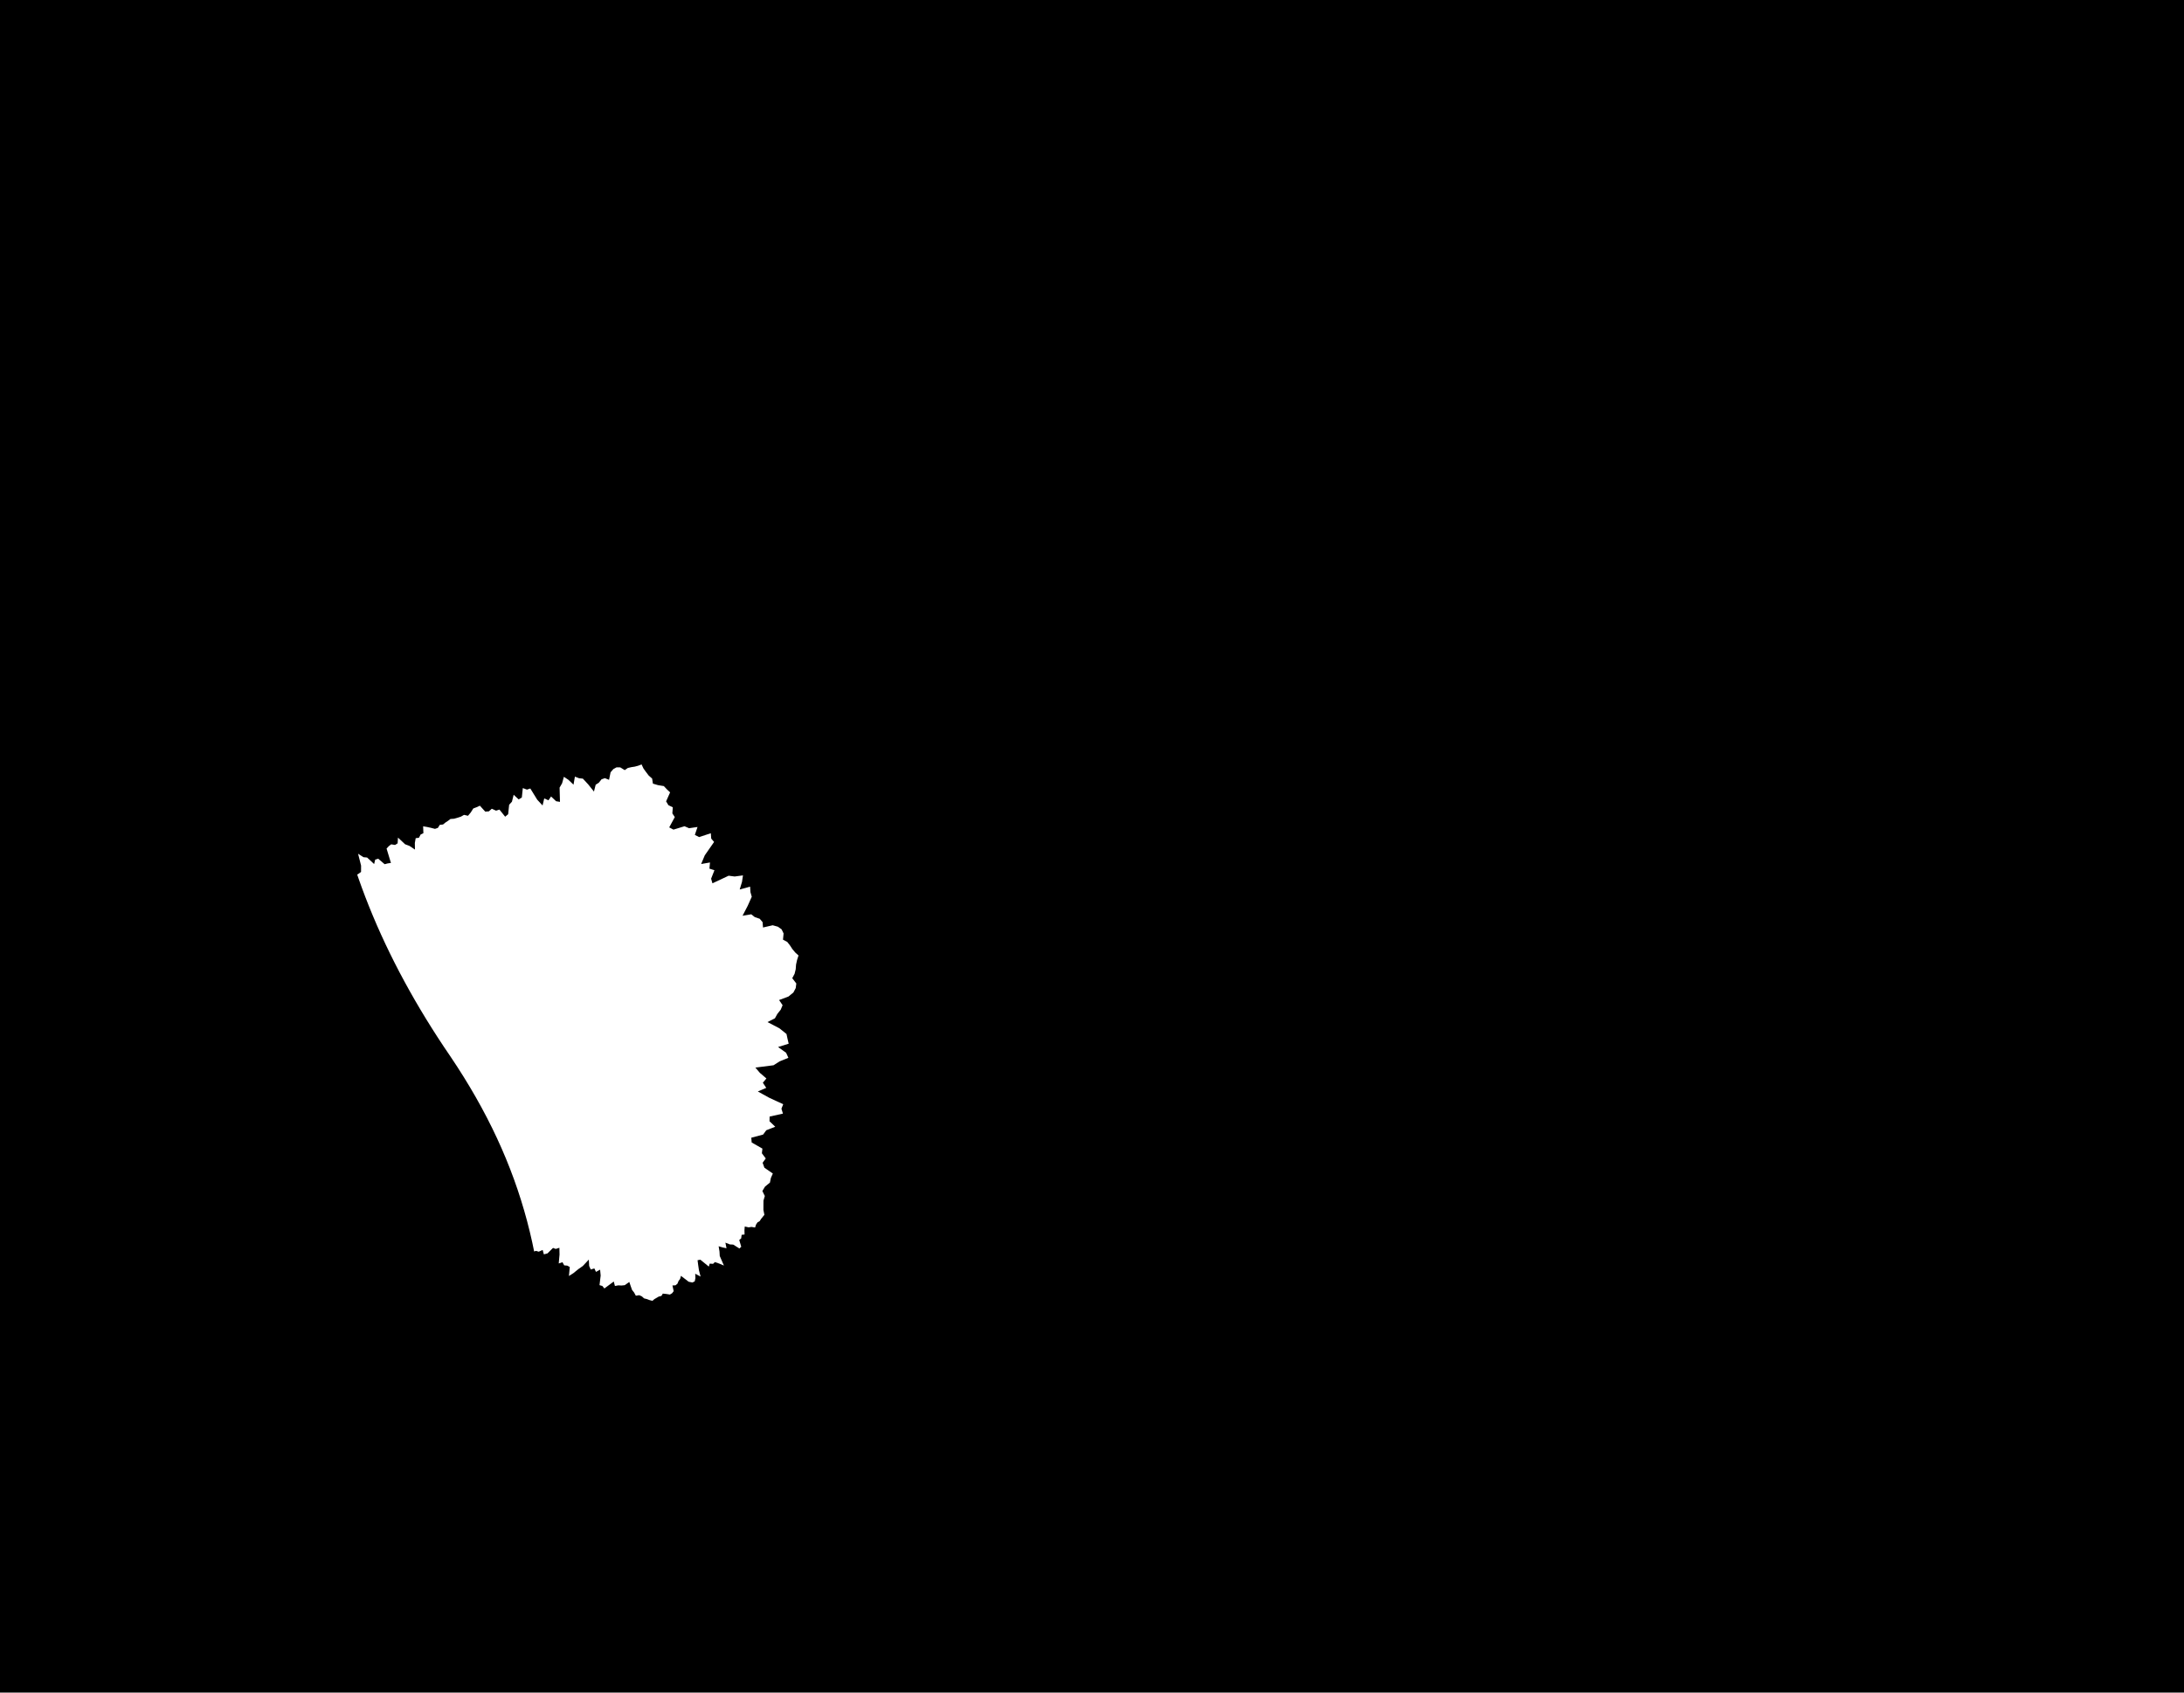
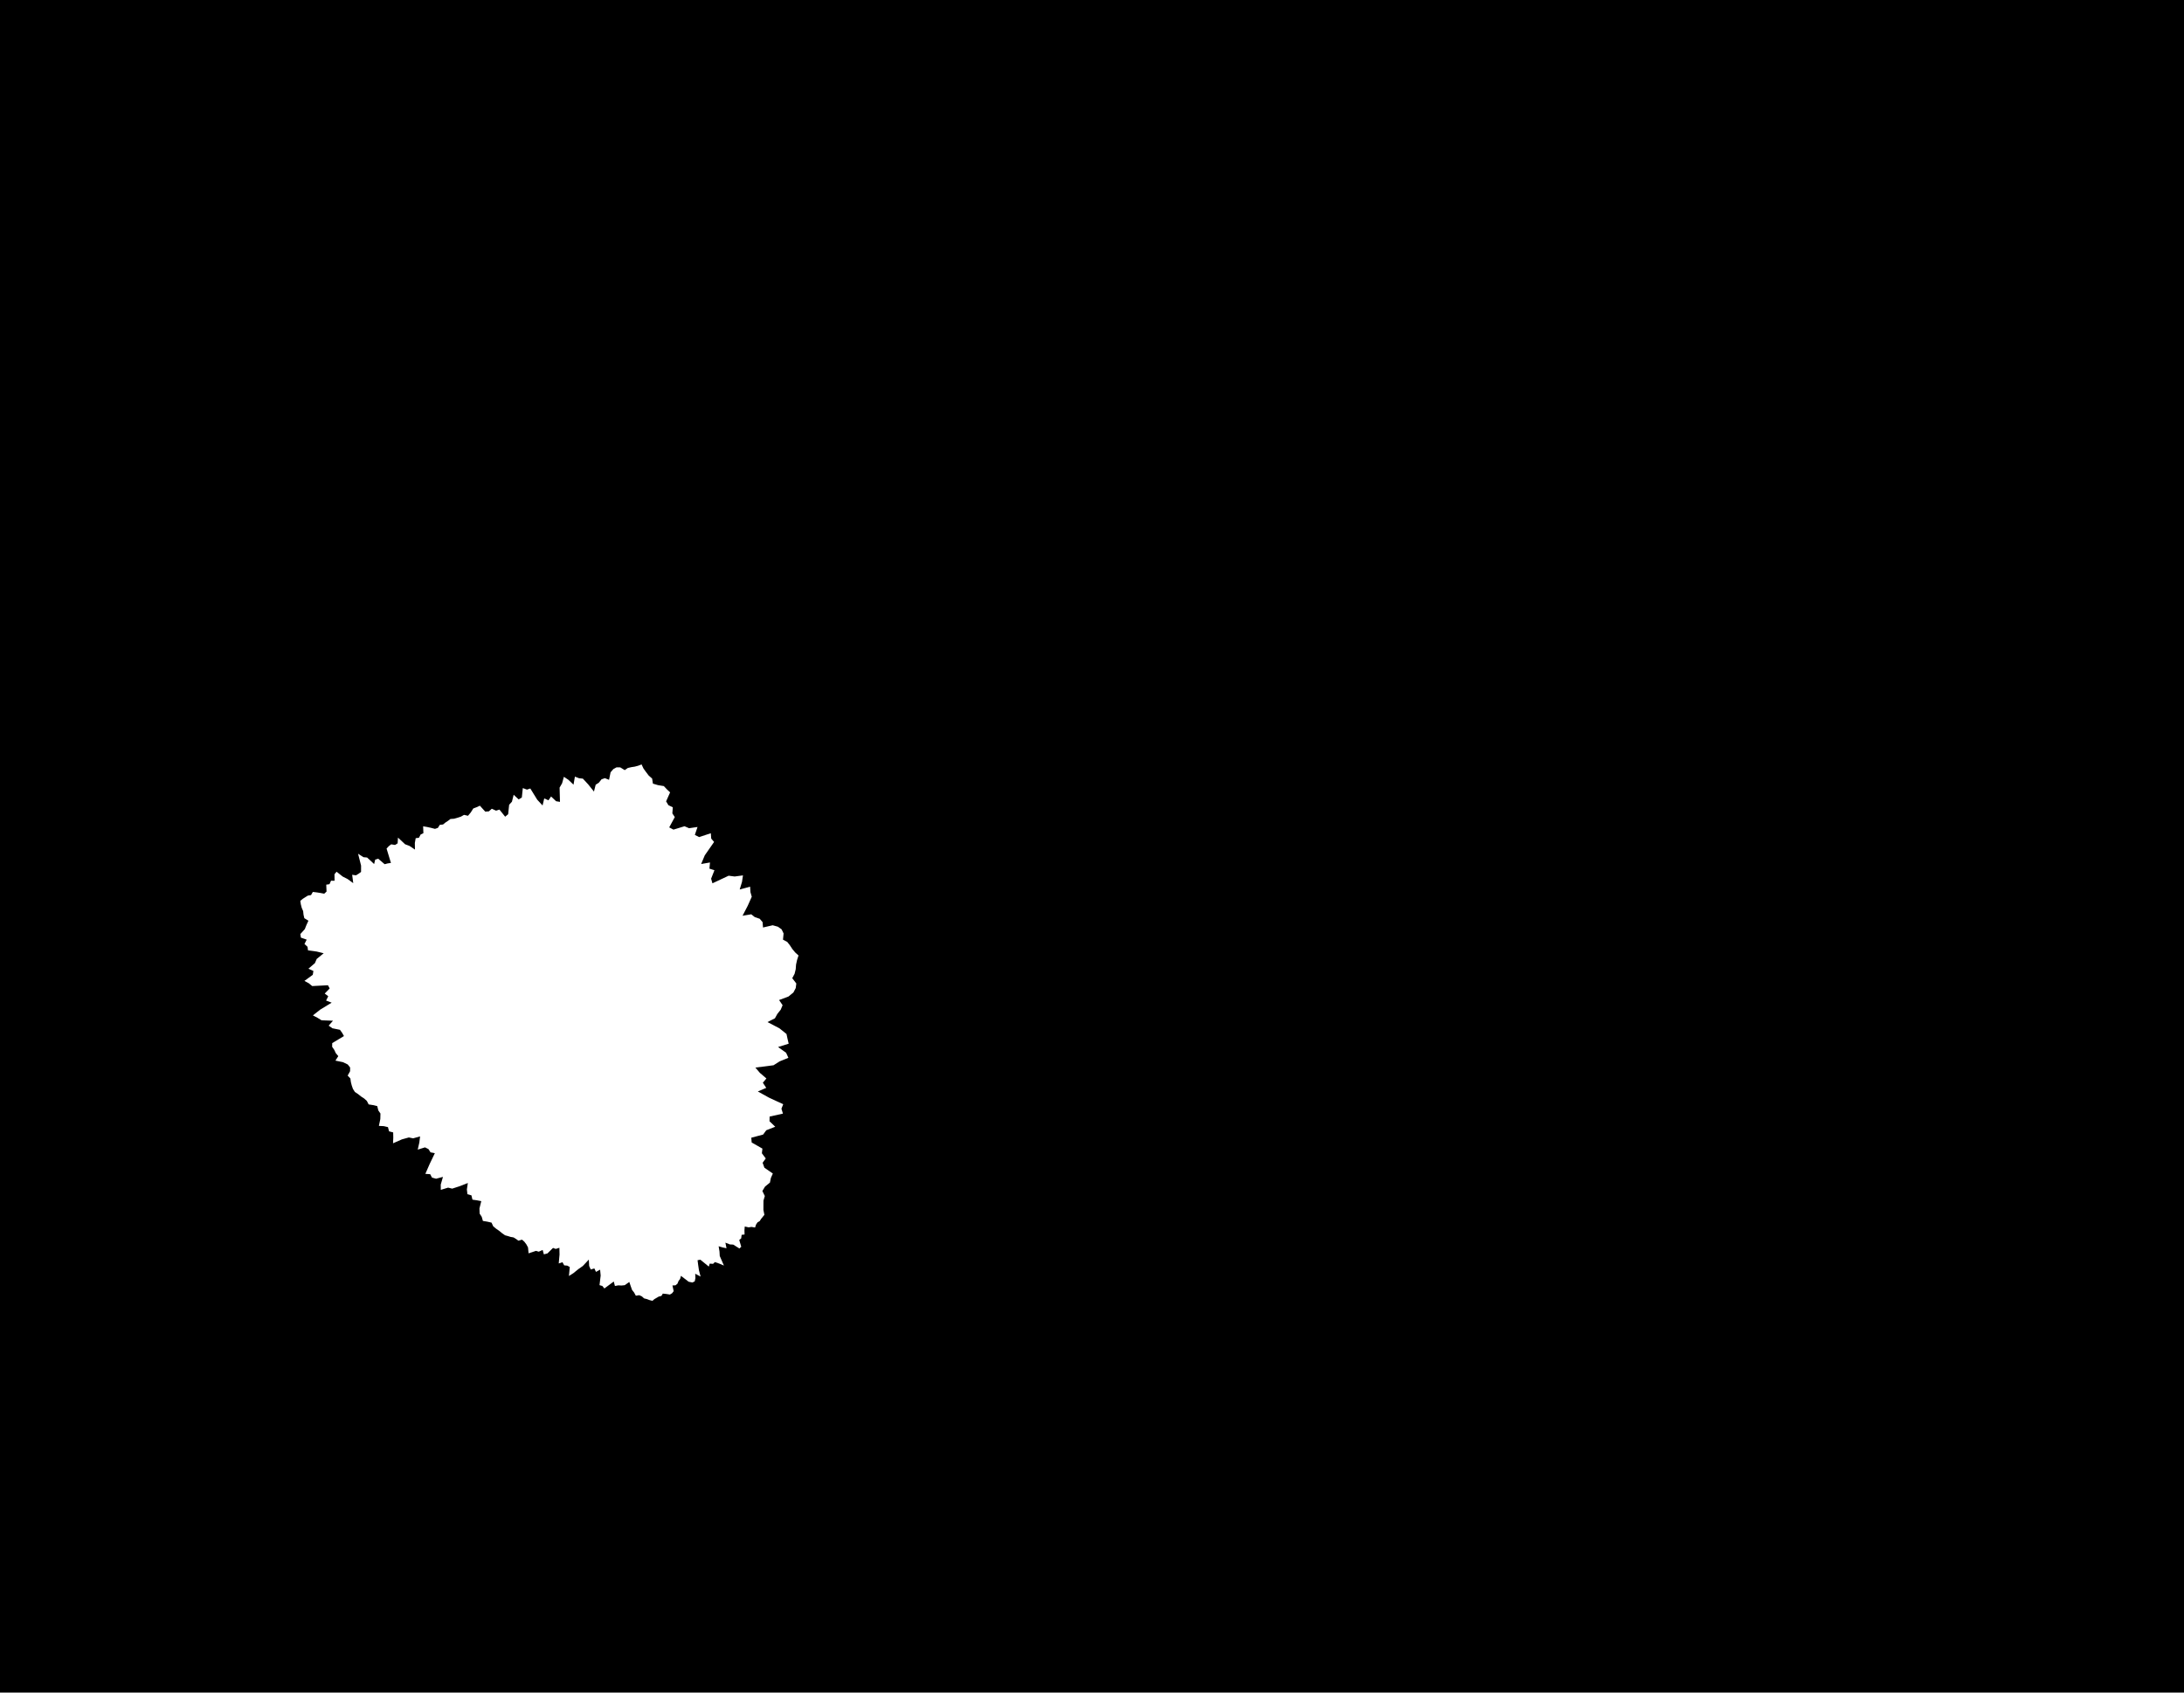
<svg xmlns="http://www.w3.org/2000/svg" width="1600" height="1240" viewBox="0 0 1600 1240">
  <defs>
-     <clipPath id="town-land-clip">
-       <path d="M -154 -1700 C 120 -1240, 402 -890, 330 -520 C 292 -326, 312 -72, 274 324 C 212 480, 230 628, 330 774 C 438 934, 405 1084, 332 1380 C 260 1830, 302 2210, 380 2920 L 1048 2920 C 1136 2200, 1214 1806, 1118 1380 C 1052 1110, 1042 956, 1140 810 C 1266 622, 1234 490, 1165 334 C 1105 198, 1168 66, 1328 -140 C 1426 -560, 1480 -1010, 1710 -1700 Z" />
+     <clipPath id="town-footprint-clip">
+       <path d="M 225 430 L 227.4 426.35 L 229.12 422.29 L 231.31 418.52 L 232.92 414.4 L 234.01 409.97 L 237.26 406.83 L 241.1 404.03 L 240.89 398.83 L 238.8 392.5 L 239.88 388.07 L 241.6 384.01 L 241.18 378.69 L 244.53 375.6 L 253.47 375.85 L 258.8 373.94 L 257.71 368.21 L 258.93 363.86 L 263.49 361.5 L 264.19 356.83 L 265.04 352.26 L 274.82 353.01 L 286.33 354.77 L 288.62 351.06 L 287.64 345.4 L 290.79 342.2 L 290.89 337.18 L 285.46 328.86 L 286.46 324.38 L 295.91 324.93 L 300.46 322.55 L 297.8 315.89 L 297.92 310.89 L 299.04 306.48 L 293.25 297.95 L 287.88 289.68 L 292.88 287.57 L 300.83 287.22 L 302.85 283.35 L 304.72 279.38 L 310.17 277.55 L 311.59 273.31 L 308.41 266.34 L 310.39 262.44 L 318.27 262.06 L 323.88 260.32 L 327 257.1 L 332.23 255.13 L 336.64 252.68 L 336.59 247.57 L 336.33 242.34 L 339.31 239.03 L 342.55 235.88 L 344.36 231.88 L 346.44 228.04 L 348.57 224.23 L 350 220 L 353.97 218.88 L 357.65 216.84 L 361.43 215.12 L 364.85 212.27 L 368.26 209.4 L 372.66 209.64 L 376.51 208.12 L 378.97 202.28 L 382.21 198.86 L 385.88 196.78 L 388.82 192.42 L 393.69 194.14 L 400.3 201.33 L 404.68 201.49 L 408.1 198.64 L 412.87 200.03 L 416.18 196.84 L 418.96 192 L 425.07 197.58 L 430.87 202.22 L 433.17 195.86 L 435.9 190.84 L 438.78 186.3 L 439.01 173.42 L 441.29 166.97 L 447.53 172.99 L 452.01 173.49 L 455.07 169.49 L 460.09 171.68 L 463.5 168.8 L 465.25 160.7 L 471.01 165.22 L 478.58 175.41 L 483.44 177.1 L 488.56 179.58 L 493.94 182.9 L 495.75 174.99 L 497.44 166.7 L 502.44 168.81 L 506.81 168.94 L 509.87 164.97 L 514.36 165.48 L 517.8 162.71 L 519.1 153.19 L 522.25 149.51 L 527.26 151.63 L 531.5 151.38 L 536.24 152.66 L 541.67 156.13 L 545.65 155.05 L 549.11 152.32 L 553.54 152.67 L 557.92 152.84 L 561.97 151.94 L 566.13 151.42 L 570 150 L 572.97 150.61 L 575.94 151.29 L 578.9 151.84 L 581.88 152.83 L 584.81 152.26 L 587.78 152.83 L 590.84 156.38 L 593.8 156.8 L 596.69 154.77 L 599.62 154.08 L 602.45 150.21 L 605.3 147.13 L 608.37 151.02 L 611.35 152.15 L 614.2 148.64 L 617.15 148.71 L 620.04 146.87 L 622.92 144.44 L 626.1 152.11 L 629.27 159.35 L 632.18 158.3 L 635.17 159.66 L 638.12 159.72 L 640.94 155.18 L 644.02 159.52 L 647.17 166.12 L 649.99 161.85 L 652.8 157.53 L 655.66 154.47 L 658.35 146 L 661.28 145.2 L 664.42 151.71 L 667.31 149.75 L 670.16 146.26 L 673.13 146.93 L 675.97 143.4 L 678.94 144.15 L 682.18 153.57 L 685.22 156.75 L 688.12 155.05 L 691.11 156.31 L 693.98 153.95 L 696.86 151.51 L 699.93 155.71 L 702.92 156.81 L 705.74 152.74 L 708.63 150.76 L 711.5 148.03 L 714.35 144.77 L 717.33 145.96 L 720.32 147.19 L 723.23 145.84 L 726.16 145.4 L 729.11 145.26 L 732.05 144.9 L 735 145 L 739.08 146.15 L 743.17 147.2 L 747.25 148.48 L 751.33 149.72 L 755.47 148.62 L 759.52 151.13 L 763.54 155.33 L 767.67 154.29 L 771.78 154.18 L 775.95 151.67 L 780.22 144.14 L 784.3 145.54 L 788.32 149.35 L 792.48 147.01 L 796.55 149.16 L 800.7 146.94 L 804.97 139.57 L 808.93 146.34 L 812.86 154.95 L 816.9 157.73 L 820.83 166.28 L 824.97 164.97 L 829.26 156.48 L 833.24 162.27 L 837.27 166.23 L 841.39 165.32 L 845.39 170.44 L 849.68 162.01 L 854.1 147.81 L 858.2 148.56 L 862.33 147.4 L 866.45 146.96 L 870.39 154.76 L 874.61 149.45 L 878.89 141.65 L 882.89 146.86 L 886.95 149.07 L 890.94 154.56 L 894.8 165.84 L 898.96 163.36 L 903.18 158.55 L 907.24 160.75 L 911.4 158.34 L 915.48 159.78 L 919.49 164.42 L 923.72 158.92 L 927.94 153.43 L 932.09 151.94 L 936.27 148.36 L 940.36 149.26 L 944.41 151.97 L 948.56 150.35 L 952.68 149.66 L 956.78 149.92 L 960.9 149.69 L 965 150 L 969.91 152.14 L 974.69 154.63 L 979.67 156.55 L 984.31 159.49 L 989.09 161.99 L 994.83 161.64 L 1000.01 162.97 L 1003.37 169.69 L 1007.04 175.53 L 1012.36 176.42 L 1017.37 178.26 L 1022.02 181.14 L 1029.05 176.96 L 1037.14 169.61 L 1042.21 171.27 L 1045.53 178.12 L 1050.96 178.68 L 1056.94 177.64 L 1061.1 182 L 1066.9 181.45 L 1076.11 170.77 L 1083.43 165.73 L 1086.42 173.56 L 1089.77 180.33 L 1094.75 182.26 L 1097.5 190.81 L 1099.56 201.43 L 1105.92 199.24 L 1113.99 191.93 L 1118.15 196.29 L 1120.5 206.04 L 1124.97 209.48 L 1128.75 214.96 L 1130.12 227.65 L 1134.07 232.62 L 1142.36 224.68 L 1149.67 219.65 L 1154.24 222.8 L 1159.81 222.96 L 1166.14 220.85 L 1169.93 226.29 L 1173.25 233.17 L 1179.89 230.15 L 1187.77 223.41 L 1193.63 222.7 L 1198.95 223.6 L 1205.12 221.97 L 1210.07 223.99 L 1213.43 230.73 L 1217.75 234.61 L 1223.41 234.5 L 1228.63 235.71 L 1233.34 238.42 L 1238.35 240.26 L 1243.25 242.39 L 1248 245 L 1250.93 247.36 L 1253.33 250.15 L 1256.03 252.7 L 1257.99 255.85 L 1259.73 259.19 L 1263.59 260.79 L 1267.2 262.6 L 1267.59 267.03 L 1268.16 271.31 L 1270.21 274.39 L 1269.72 279.53 L 1269.38 284.55 L 1274.77 284.92 L 1280.85 284.71 L 1282.61 288.03 L 1285.6 290.34 L 1290.4 291.19 L 1289.99 296.26 L 1288.74 302.02 L 1295.1 301.6 L 1302.85 300.04 L 1306.16 302.1 L 1311.93 302.15 L 1319.39 300.83 L 1318.82 306.04 L 1315.03 313.87 L 1317.99 316.2 L 1321.82 317.84 L 1321.78 322.61 L 1326.08 323.86 L 1333.34 322.7 L 1332.62 328.03 L 1327.86 336.64 L 1328.29 341.04 L 1328.68 345.46 L 1326.09 352.31 L 1329.23 354.5 L 1337.02 352.91 L 1339.44 355.69 L 1338.94 360.84 L 1341.93 363.16 L 1343.66 366.49 L 1342.41 372.26 L 1345.56 374.44 L 1352.62 373.44 L 1356.69 374.88 L 1359.21 377.57 L 1363.41 378.91 L 1365.79 381.72 L 1365.69 386.54 L 1367.4 389.89 L 1370.64 392.01 L 1372.74 395.05 L 1374.54 398.32 L 1376.58 401.41 L 1378 405 L 1377.41 408.87 L 1376.1 412.61 L 1374.62 416.3 L 1372.63 419.9 L 1373.39 424.04 L 1369.03 427.16 L 1364.9 430.33 L 1363.83 434.11 L 1363 437.93 L 1369.81 443.29 L 1368.41 447 L 1365.84 450.48 L 1368.1 454.93 L 1367.3 458.76 L 1374.95 464.28 L 1370.03 467.29 L 1359.56 469.19 L 1356.49 472.57 L 1349.85 475.23 L 1355.94 480.45 L 1352.41 483.73 L 1342.91 485.83 L 1346.07 490.45 L 1346.28 494.48 L 1359.95 501.21 L 1364.28 506.07 L 1356.24 508.45 L 1358.82 512.96 L 1354.89 516.17 L 1360.9 521.37 L 1359.38 525.05 L 1343.35 525.84 L 1340.03 529.17 L 1334.1 531.98 L 1339.58 537.07 L 1344.18 541.98 L 1335.64 544.26 L 1339.14 548.96 L 1340.58 553.24 L 1348.37 558.79 L 1355.17 564.14 L 1346.93 566.49 L 1345.61 570.21 L 1342.29 573.54 L 1342.21 577.52 L 1343.8 581.83 L 1335.57 584.18 L 1333.47 587.75 L 1332.65 591.58 L 1334.15 595.87 L 1337.69 600.57 L 1335.73 604.17 L 1335.82 608.19 L 1335.98 612.21 L 1335.76 616.16 L 1335 620 L 1333.3 620.41 L 1331.61 620.53 L 1329.91 620.54 L 1328.21 620.36 L 1326.52 621.31 L 1324.82 619.91 L 1323.13 618.72 L 1321.43 618.82 L 1319.73 619.08 L 1318.04 622.61 L 1316.34 622.36 L 1314.64 621.87 L 1312.95 623.45 L 1311.25 623.77 L 1309.55 627.72 L 1307.86 625.84 L 1306.16 621.84 L 1304.46 621.01 L 1302.77 618.63 L 1301.07 621.76 L 1299.38 620.26 L 1297.68 616.5 L 1295.98 618.31 L 1294.29 618.85 L 1292.59 625.35 L 1290.89 627.31 L 1289.2 624.23 L 1287.5 625.89 L 1285.8 624.64 L 1284.11 627.8 L 1282.41 627.15 L 1280.71 620.39 L 1279.02 619.3 L 1277.32 616.95 L 1275.63 619.7 L 1273.93 621.61 L 1272.23 617.99 L 1270.54 619.85 L 1268.84 620.72 L 1267.14 624.52 L 1265.45 627.53 L 1263.75 624.06 L 1262.05 623.8 L 1260.36 622.53 L 1258.66 622.76 L 1256.96 623.43 L 1255.27 619.83 L 1253.57 619.05 L 1251.88 618.74 L 1250.18 619.51 L 1248.48 621.05 L 1246.79 620.18 L 1245.09 620.31 L 1243.39 620.41 L 1241.7 620.35 L 1240 620 L 1238.21 623.01 L 1237.11 626.3 L 1235.61 629.43 L 1234.73 632.81 L 1234.24 636.34 L 1231.04 638.79 L 1228.38 641.45 L 1229.9 645.79 L 1230.75 649.86 L 1230.61 653.53 L 1233.45 658.39 L 1233 661.94 L 1227.05 663.29 L 1225.74 666.49 L 1228.15 671.19 L 1226.85 674.4 L 1227.89 678.54 L 1231.19 683.59 L 1225.25 684.94 L 1216.13 685.02 L 1214.7 688.18 L 1212.76 691.13 L 1208.8 693.28 L 1212.07 698.31 L 1213.13 702.47 L 1203.52 702.35 L 1197.02 703.48 L 1196.6 707.04 L 1192.63 709.18 L 1192.72 712.95 L 1200.42 719.75 L 1200.48 723.5 L 1193.93 724.62 L 1193.44 728.15 L 1193.02 731.71 L 1189.84 734.17 L 1194.6 739.8 L 1201.45 746.26 L 1199 749.02 L 1195.43 751.31 L 1195.08 754.9 L 1190.77 756.91 L 1187.52 759.34 L 1190.88 764.41 L 1191.59 768.42 L 1187.2 770.39 L 1184.63 773.1 L 1181.77 775.68 L 1176.7 777.38 L 1174.96 780.41 L 1175.58 784.39 L 1173.95 787.47 L 1171.91 790.38 L 1170.68 793.62 L 1169.04 796.69 L 1168 800 L 1171.44 802.16 L 1175.13 803.51 L 1178.84 804.81 L 1183.04 804.53 L 1186.29 807.28 L 1190 808.59 L 1194.89 806.05 L 1198.78 806.75 L 1203.38 805.17 L 1206.15 809.51 L 1207.39 818.77 L 1211.25 819.59 L 1214.27 823.11 L 1218.41 823.01 L 1222.8 822.09 L 1223.9 831.81 L 1228.24 831.08 L 1233.5 827.35 L 1238.75 823.66 L 1246.2 812.88 L 1248.6 818.4 L 1250.77 824.65 L 1254.92 824.52 L 1257.18 830.51 L 1262.73 825.85 L 1265.42 830.43 L 1265.01 845.05 L 1268.35 847.53 L 1270.78 852.96 L 1276.64 847.31 L 1284.02 836.72 L 1286.51 841.97 L 1291.07 840.51 L 1295.05 840.91 L 1299.12 841.05 L 1306.48 830.55 L 1309.15 835.18 L 1310.87 842.91 L 1313.29 848.36 L 1314.34 858.27 L 1319.54 854.72 L 1324.02 853.53 L 1326.63 858.38 L 1330.9 857.85 L 1333.79 861.79 L 1338.73 859.1 L 1344.88 852.53 L 1348.65 853.61 L 1352.74 853.68 L 1355.82 856.99 L 1358.84 860.51 L 1363.19 859.75 L 1366.75 861.52 L 1370.36 863.12 L 1374.11 864.31 L 1378 865 L 1373.27 866.09 L 1368.87 867.92 L 1364.27 869.32 L 1360.39 872.3 L 1356.28 874.76 L 1350.6 873.78 L 1347.65 878.8 L 1345.37 885.32 L 1341.91 889.22 L 1339.51 895.47 L 1332.75 892.09 L 1325.17 886.89 L 1322.07 891.59 L 1316.67 891.22 L 1312.03 892.52 L 1307.51 894.09 L 1297.84 884.27 L 1293.95 887.23 L 1294.08 899.07 L 1291.51 904.95 L 1291.92 917.39 L 1287.24 918.6 L 1278.99 911.94 L 1278.15 921.62 L 1274.81 925.8 L 1269.64 925.93 L 1265.39 928.1 L 1253.28 912.88 L 1245.04 906.23 L 1243.71 914.84 L 1239.22 916.48 L 1237.98 925.29 L 1234.66 929.5 L 1226.52 923.08 L 1226.14 933.78 L 1226.08 945.2 L 1222.78 949.45 L 1220.89 956.83 L 1212.25 949.3 L 1203.47 941.44 L 1200.62 946.7 L 1195.17 946.22 L 1190.63 947.74 L 1186.24 949.58 L 1178.21 943.4 L 1174.67 947.14 L 1173.26 955.56 L 1169.88 959.64 L 1167.48 965.9 L 1162.7 966.89 L 1156.94 965.72 L 1153.35 969.34 L 1148.93 971.12 L 1144.19 972.2 L 1139.6 973.61 L 1135 975 L 1130.93 975.79 L 1126.95 976.75 L 1122.83 977.45 L 1119.07 978.85 L 1115.91 981.47 L 1110.82 980.2 L 1106.95 981.39 L 1105.11 986.65 L 1102.28 989.92 L 1101.12 996.53 L 1097.61 998.43 L 1090.45 993.05 L 1086.96 994.99 L 1083.02 996.05 L 1078.41 995.76 L 1075.83 999.53 L 1067.79 992.37 L 1060.84 987.4 L 1059.94 994.52 L 1057.45 998.47 L 1057.86 1008.23 L 1057.21 1015.85 L 1049.93 1010.22 L 1047.71 1014.7 L 1046.81 1021.83 L 1042.96 1023.07 L 1041.67 1029.42 L 1033.74 1022.48 L 1023.43 1010.8 L 1020.54 1013.94 L 1016.42 1014.63 L 1014.12 1018.95 L 1013.42 1026.48 L 1006.17 1020.92 L 1003.03 1023.56 L 1004.03 1034.48 L 1002.09 1039.54 L 1002.41 1049.11 L 998.53 1050.28 L 990.12 1042.39 L 986.81 1044.69 L 983.02 1046.05 L 978.69 1046.32 L 976.17 1050.19 L 969.57 1045.93 L 964.38 1044.47 L 963.01 1050.66 L 960.46 1054.49 L 958.95 1060.4 L 956.54 1064.5 L 951.86 1064.07 L 948.78 1066.85 L 945.78 1069.78 L 942.15 1071.44 L 938.7 1073.47 L 935 1075 L 933.71 1075.43 L 932.41 1075.85 L 931.16 1076.4 L 929.81 1076.7 L 928.55 1077.2 L 927.53 1078.28 L 926.21 1078.67 L 924.4 1077.88 L 922.85 1077.73 L 921.82 1078.76 L 920.61 1079.39 L 919.39 1080.01 L 918.92 1082.36 L 918.49 1084.82 L 917.01 1084.8 L 915.23 1084.11 L 914.24 1085.24 L 913.27 1086.44 L 911.8 1086.47 L 911.04 1088.13 L 911.09 1091.7 L 910.17 1093.01 L 908.01 1091.43 L 906.25 1090.79 L 904.93 1091.15 L 902.89 1089.84 L 900.94 1088.74 L 900.38 1090.88 L 899.92 1093.28 L 898.08 1092.43 L 895.95 1090.9 L 894.54 1091.08 L 892.79 1090.44 L 890.51 1088.57 L 889.33 1089.26 L 889.27 1092.59 L 888.56 1094.38 L 887.06 1094.32 L 885.99 1095.3 L 885.03 1096.49 L 883.27 1095.85 L 881.67 1095.55 L 881.14 1097.78 L 880.73 1100.28 L 879.59 1101.06 L 878.37 1101.68 L 877.37 1102.79 L 875.9 1102.82 L 874.08 1102.02 L 872.69 1102.23 L 871.65 1103.26 L 870.39 1103.76 L 868.99 1103.96 L 867.7 1104.39 L 866.36 1104.72 L 865 1105 L 863.15 1104.53 L 861.27 1104.48 L 859.39 1104.27 L 857.47 1104.62 L 855.57 1104.73 L 853.79 1103.52 L 851.88 1103.65 L 849.82 1105.48 L 847.9 1105.71 L 846.03 1105.52 L 844.09 1106.07 L 842.45 1103.4 L 840.95 1099.22 L 839.08 1099 L 837.14 1099.5 L 835.39 1098.08 L 833.4 1099.1 L 831.43 1099.92 L 829.91 1096 L 828.2 1094.09 L 826.01 1097.22 L 823.96 1098.9 L 821.89 1100.75 L 819.51 1105.82 L 817.56 1106.43 L 816.08 1102.12 L 814.24 1101.61 L 812.26 1102.53 L 810.55 1100.62 L 808.56 1101.68 L 806.45 1103.89 L 804.97 1099.6 L 803.58 1094.29 L 801.77 1093.5 L 800.02 1091.94 L 798.24 1090.81 L 795.97 1094.81 L 793.82 1097.43 L 792.14 1095.3 L 790.27 1095.06 L 788.25 1096.38 L 786.43 1095.63 L 784.4 1097.05 L 782.15 1100.83 L 780.24 1100.97 L 778.54 1098.96 L 776.71 1098.38 L 774.95 1096.94 L 773.24 1095 L 771.31 1095.44 L 769.35 1096.12 L 767.54 1095.29 L 765.69 1094.84 L 763.8 1094.84 L 761.92 1094.7 L 760 1095 L 758.05 1094.34 L 756.12 1093.61 L 754.23 1092.74 L 752.31 1091.98 L 750.08 1092.18 L 748.53 1090.25 L 746.83 1088.8 L 744.27 1090.04 L 741.98 1090.45 L 739.06 1092.83 L 736.55 1093.91 L 735.62 1090.05 L 733.67 1089.38 L 731.59 1089.1 L 729.98 1087.36 L 727.48 1088.42 L 726.78 1083.83 L 726.48 1077.97 L 723.99 1079.01 L 721.81 1079.04 L 718.72 1081.97 L 715.31 1085.89 L 714.42 1081.89 L 712.27 1081.85 L 709.1 1085.01 L 707.03 1084.71 L 703.93 1087.67 L 702.76 1084.54 L 703.34 1075.9 L 701.57 1074.68 L 699.93 1073.05 L 697.95 1072.45 L 694.92 1075.2 L 694.19 1070.68 L 692.71 1068.54 L 689.31 1072.44 L 686.74 1073.69 L 683.32 1077.65 L 680.82 1078.71 L 680.42 1073.16 L 678.58 1072.16 L 676.59 1071.6 L 675.04 1069.69 L 672.69 1070.27 L 671.71 1066.54 L 670.78 1062.68 L 668.38 1063.42 L 666.22 1063.41 L 663.71 1064.49 L 661.25 1065.45 L 659.68 1063.56 L 657.7 1062.99 L 655.57 1062.88 L 653.7 1061.96 L 651.79 1061.18 L 650 1060 L 647.08 1057.84 L 644.06 1055.86 L 641.22 1053.58 L 637.97 1051.95 L 634.23 1051.11 L 632.56 1046.94 L 629.32 1045.3 L 624.08 1046.88 L 619.92 1046.72 L 614.02 1049.35 L 610.98 1047.4 L 611.42 1039.84 L 607.77 1038.86 L 604.95 1036.54 L 602.7 1033.32 L 598.62 1033.02 L 600.51 1023.14 L 600.49 1016.32 L 594.28 1019.46 L 589.95 1019.57 L 582.43 1024.82 L 576.65 1027.25 L 577.51 1019.03 L 572.43 1020.34 L 566.51 1023.01 L 563.61 1020.82 L 558.25 1022.59 L 560.37 1012.33 L 564.15 999.41 L 560.06 999.15 L 557.69 996.1 L 553.16 996.53 L 547.51 998.77 L 548.66 990.07 L 544.71 989.58 L 536.82 995.41 L 532.1 996.15 L 525.02 1000.68 L 522.92 997.21 L 525.03 986.97 L 521.52 985.76 L 518.95 983.04 L 516.8 979.65 L 513.03 978.86 L 513.66 971.01 L 512.28 966.38 L 507.02 967.98 L 503.15 967.36 L 498.14 968.57 L 494.32 967.86 L 492.74 963.55 L 489.33 962.18 L 486.01 960.66 L 483.36 958.08 L 480.55 955.75 L 478 953 L 475.92 952.49 L 473.94 951.74 L 471.86 951.22 L 470.22 949.73 L 468.29 948.87 L 465.81 949.25 L 464.54 946.91 L 463.06 945.05 L 462.03 942.17 L 461.04 939.19 L 457.69 941.54 L 455.27 941.79 L 453.01 941.67 L 450.5 942.13 L 449.64 938.86 L 446.2 941.41 L 442.76 943.95 L 441.27 942.11 L 439.21 941.53 L 440.05 934.46 L 439.64 930.18 L 436.61 931.81 L 435.43 929.27 L 432.77 930.06 L 431.62 927.45 L 431.38 922.79 L 426.98 927.48 L 423.62 929.85 L 420.02 932.77 L 416.8 934.81 L 417.42 928.21 L 415.56 927.21 L 413.33 927.03 L 412.05 924.71 L 409.33 925.63 L 409.92 919.1 L 409.81 914.15 L 407.13 914.99 L 405.15 914.25 L 401.06 918.27 L 398.44 918.96 L 397.56 915.74 L 394.69 917 L 392.64 916.41 L 389.93 917.32 L 387.23 918.2 L 386.83 913.89 L 385.56 911.56 L 384.1 909.65 L 382.44 908.19 L 379.79 908.95 L 378.05 907.67 L 376.23 906.56 L 374.09 906.19 L 372.07 905.55 L 370 905 L 367.76 903.42 L 365.65 901.69 L 363.39 900.12 L 361.31 898.37 L 360.09 895.71 L 357.02 895.01 L 353.77 894.47 L 352.91 891.44 L 351.38 889.11 L 351.25 885.31 L 352.59 879.98 L 349.42 879.37 L 346.12 878.89 L 345.37 875.74 L 342.43 874.89 L 342.04 871.37 L 342.75 866.69 L 336.75 869.04 L 331.3 870.81 L 328.25 870.08 L 322.93 871.72 L 322.89 867.84 L 324.51 862.21 L 319.47 863.55 L 316.49 862.73 L 315.14 860.22 L 311.61 859.99 L 314.78 852.73 L 318.57 844.83 L 315.4 844.22 L 313.9 841.85 L 311.36 840.58 L 306.03 842.23 L 307.19 837.09 L 307.76 832.55 L 302.65 833.97 L 299.53 833.32 L 294.42 834.73 L 287.94 837.59 L 288.12 833.46 L 288.04 829.62 L 285.03 828.84 L 284.22 825.75 L 281.16 825.03 L 277.58 824.85 L 278.62 819.82 L 278.72 815.79 L 277.15 813.5 L 276.38 810.37 L 273.34 809.62 L 270.07 809.11 L 268.76 806.55 L 266.74 804.74 L 264.42 803.23 L 262.3 801.52 L 260 800 L 258.55 797.71 L 257.69 795.25 L 257.05 792.73 L 256.7 790.13 L 254.71 787.99 L 256.47 784.78 L 256.5 782.07 L 254.76 779.86 L 251.26 778.16 L 245.74 777.03 L 247.84 773.73 L 246 771.55 L 244.89 769.16 L 243.33 766.91 L 243.39 764.19 L 251.97 759.03 L 250.67 756.7 L 249.05 754.45 L 243.52 753.33 L 240.78 751.41 L 243.94 747.8 L 235.57 747.49 L 232.58 745.64 L 229.23 743.89 L 234.62 739.65 L 242.98 734.56 L 238.9 733.02 L 240.47 729.87 L 237.9 727.89 L 241.52 724.16 L 240.27 721.81 L 228.71 722.41 L 226.29 720.4 L 223.03 718.62 L 229.14 714.17 L 229.6 711.34 L 225.95 709.68 L 230.69 705.62 L 232.02 702.54 L 237.14 698.37 L 232.04 697.12 L 225.64 696.25 L 225.29 693.64 L 223.06 691.57 L 224.69 688.41 L 220.43 686.92 L 220.02 684.33 L 223.3 680.69 L 224.51 677.64 L 225.95 674.52 L 222.95 672.68 L 222.36 670.14 L 222.09 667.52 L 221.05 665.11 L 220.4 662.59 L 220 660 L 218.76 655.86 L 218.46 651.75 L 217.82 647.63 L 218.07 643.52 L 218.87 639.43 L 216.09 635.26 L 215.51 631.14 L 220.43 627.14 L 222.77 623.08 L 224.68 619.01 L 227.84 614.97 L 222.67 610.75 L 217.07 606.52 L 221.01 602.49 L 221.73 598.4 L 218.81 594.23 L 219.66 590.14 L 211.87 585.86 L 200.66 581.51 L 204.2 577.47 L 209.58 573.48 L 209.52 569.37 L 215.6 565.4 L 215.81 561.29 L 207.71 557.01 L 213.69 553.03 L 225.27 549.17 L 227.48 545.11 L 232.49 541.11 L 233.5 537.02 L 221.29 532.65 L 218.13 528.47 L 224.49 524.5 L 222.1 520.34 L 220.43 516.19 L 220.04 512.07 L 208.63 507.72 L 202.74 503.48 L 210 499.53 L 213.01 495.48 L 214.77 491.41 L 220.04 487.42 L 217.3 483.25 L 214.44 479.08 L 221.38 475.12 L 226.08 471.11 L 226.75 467.02 L 229.11 462.96 L 226.96 458.81 L 222.65 454.6 L 223.6 450.51 L 224.84 446.43 L 224.13 442.31 L 224.44 438.21 L 224.47 434.1 Z" />
    </clipPath>
  </defs>
  <rect width="1600" height="1240" fill="black" />
-   <path d="M 220 660 L 221.75 658.53 L 223.64 657.32 L 225.53 656.13 L 227.88 655.75 L 229.17 653.45 L 231.89 653.76 L 234.67 654.19 L 237.52 654.74 L 239.22 653.18 L 239.01 648.12 L 241.37 647.78 L 242.52 645.21 L 245.1 645.27 L 245.04 640.49 L 246.57 638.63 L 251.05 642.17 L 254.57 643.95 L 258.79 647.01 L 258 640.88 L 260.77 641.28 L 262.68 640.13 L 264.51 638.8 L 264.53 634.18 L 262.33 625.46 L 266.26 627.99 L 268.94 628.23 L 274.09 633.01 L 274.88 629.77 L 277.06 629.11 L 281.8 633.13 L 284.03 632.55 L 286.4 632.2 L 283.2 621.67 L 284.8 619.94 L 286.6 618.56 L 289.41 619.04 L 291.3 617.84 L 291.56 613.63 L 296.77 618.52 L 299.97 619.72 L 304 622.42 L 303.91 617.59 L 304.54 614.06 L 306.92 613.76 L 308.17 611.37 L 310.18 610.4 L 309.99 605.37 L 312.79 605.84 L 315.69 606.47 L 318.66 607.24 L 320.81 606.52 L 322.16 604.32 L 324.56 604.04 L 326.32 602.6 L 328.2 601.37 L 330 600 L 332.65 599.81 L 335.15 599.11 L 337.63 598.3 L 339.95 596.98 L 342.85 597.65 L 344.86 595.24 L 346.73 592.3 L 349.17 591.37 L 351.56 590.27 L 355.5 594.61 L 358.15 594.41 L 360.3 592.49 L 363.41 593.91 L 365.89 593.11 L 370.08 598.32 L 372.27 596.51 L 373 589.6 L 375.05 587.32 L 376.31 582.26 L 379.98 585.66 L 382.29 584.27 L 383.02 577.36 L 386.04 578.48 L 388.51 577.66 L 393.57 585.87 L 397.48 590.11 L 398.71 584.94 L 401.8 586.31 L 403.71 583.51 L 407.41 587 L 410.24 587.46 L 409.96 577.01 L 411.77 573.89 L 413.11 569.1 L 416.45 571.33 L 420.16 574.86 L 421.18 568.97 L 424.23 570.15 L 427.01 570.44 L 430.92 574.66 L 435.13 579.91 L 436.4 574.89 L 438.69 573.44 L 440.68 570.94 L 443.14 570.1 L 446.19 571.3 L 447.32 565.78 L 449.35 563.44 L 451.69 562.16 L 454.41 562.2 L 457.68 564.21 L 459.93 562.63 L 462.47 562.04 L 465.06 561.64 L 467.57 560.97 L 470 560 L 471.42 563.02 L 473.32 565.65 L 475.28 568.22 L 477.75 570.38 L 478.32 574.1 L 482.07 575.21 L 486.33 575.9 L 488.54 578.26 L 490.93 580.49 L 487.99 587.09 L 489.68 589.89 L 492.9 591.43 L 492.56 595.89 L 494.36 598.61 L 490.27 606.15 L 493.38 607.79 L 501.47 605.32 L 504.82 606.76 L 511.01 605.86 L 509.05 611.66 L 512.2 613.26 L 520.75 610.43 L 521.04 614.38 L 523.15 616.82 L 516.33 626.61 L 513.66 632.99 L 520.14 631.86 L 519.73 636.38 L 523.4 637.56 L 520.96 643.74 L 521.94 647.13 L 533.81 641.56 L 538.2 642.14 L 544.3 641.32 L 543.59 646.09 L 541.9 651.66 L 549.53 649.58 L 549.78 653.57 L 550.74 656.97 L 547.79 663.57 L 543.99 670.89 L 550.37 669.83 L 552.96 671.89 L 556.58 673.11 L 558.67 675.57 L 558.98 679.5 L 566.08 677.86 L 569.89 678.92 L 572.62 680.86 L 574.06 683.86 L 573.62 688.41 L 576.72 690.05 L 578.72 692.6 L 580.5 695.32 L 582.58 697.8 L 585 700 L 583.93 703.31 L 583.19 706.67 L 582.94 710.08 L 582.12 713.43 L 580.41 716.65 L 583.38 720.5 L 582.95 723.89 L 581.25 727.12 L 577.59 730.09 L 570.77 732.64 L 573.33 736.43 L 571.97 739.7 L 569.47 742.83 L 567.7 746.05 L 562.26 748.78 L 571.06 753.39 L 576.19 757.52 L 576.95 761.07 L 577.79 764.63 L 570.01 767.06 L 575.91 771.29 L 577.57 774.96 L 571.19 777.57 L 566.68 780.43 L 553.39 782.13 L 556.71 786.02 L 561.48 790.1 L 558.86 793.21 L 561.36 796.99 L 555.19 799.63 L 563.36 804.15 L 573.78 808.98 L 572.48 812.26 L 573.58 815.85 L 563.82 818.02 L 563.75 821.46 L 567.95 825.47 L 561.36 828.05 L 559.07 831.2 L 550.4 833.51 L 550.68 837 L 558.55 841.49 L 558.15 844.89 L 560.99 848.71 L 558.69 851.86 L 560 855.48 L 566.18 859.75 L 564.74 863.01 L 564.06 866.37 L 560.44 869.35 L 558.51 872.55 L 560.31 876.23 L 559.32 879.56 L 559.29 883 L 559.28 886.45 L 560 890 L 558.8 891.47 L 557.6 892.94 L 556.55 894.6 L 554.94 895.54 L 553.86 897.17 L 553.17 899.29 L 550.5 898.86 L 548.42 899.18 L 545.61 898.55 L 545.39 901.29 L 545.46 904.42 L 543.32 904.66 L 542.99 907.26 L 541.57 908.44 L 543.04 913.39 L 541.69 914.66 L 537.18 911.82 L 534.74 911.68 L 531.43 910.4 L 532.24 914.49 L 529.47 913.91 L 526.47 913.03 L 527.1 916.88 L 527.29 920.16 L 530.34 927.17 L 526.9 925.72 L 523.73 924.63 L 522.4 925.92 L 519.94 925.75 L 519.28 927.92 L 513.07 922.87 L 511.03 923.26 L 511.5 926.89 L 512.05 930.64 L 513.25 935.23 L 509.32 933.15 L 509.47 936.37 L 508.96 938.74 L 507.27 939.58 L 504.53 939.03 L 498.88 934.71 L 498.26 936.93 L 497.11 938.47 L 496.3 940.45 L 494.89 941.64 L 492.64 941.75 L 493.53 945.93 L 492.37 947.45 L 490.78 948.41 L 488.11 947.98 L 485.58 947.72 L 484.56 949.41 L 482.6 949.89 L 481 950.84 L 479.39 951.77 L 478 953 L 475.92 952.49 L 473.94 951.74 L 471.86 951.22 L 470.22 949.73 L 468.29 948.87 L 465.81 949.25 L 464.54 946.91 L 463.06 945.05 L 462.03 942.17 L 461.04 939.19 L 457.69 941.54 L 455.27 941.79 L 453.01 941.67 L 450.5 942.13 L 449.64 938.86 L 446.2 941.41 L 442.76 943.95 L 441.27 942.11 L 439.21 941.53 L 440.05 934.46 L 439.64 930.18 L 436.61 931.81 L 435.43 929.27 L 432.77 930.06 L 431.62 927.45 L 431.38 922.79 L 426.98 927.48 L 423.62 929.85 L 420.02 932.77 L 416.8 934.81 L 417.42 928.21 L 415.56 927.21 L 413.33 927.03 L 412.05 924.71 L 409.33 925.63 L 409.92 919.1 L 409.81 914.15 L 407.13 914.99 L 405.15 914.25 L 401.06 918.27 L 398.44 918.96 L 397.56 915.74 L 394.69 917 L 392.64 916.41 L 389.93 917.32 L 387.23 918.2 L 386.83 913.89 L 385.56 911.56 L 384.1 909.65 L 382.44 908.19 L 379.79 908.95 L 378.05 907.67 L 376.23 906.56 L 374.09 906.19 L 372.07 905.55 L 370 905 L 367.76 903.42 L 365.65 901.69 L 363.39 900.12 L 361.31 898.37 L 360.09 895.71 L 357.02 895.01 L 353.77 894.47 L 352.91 891.44 L 351.38 889.11 L 351.25 885.31 L 352.59 879.98 L 349.42 879.37 L 346.12 878.89 L 345.37 875.74 L 342.43 874.89 L 342.04 871.37 L 342.75 866.69 L 336.75 869.04 L 331.3 870.81 L 328.25 870.08 L 322.93 871.72 L 322.89 867.84 L 324.51 862.21 L 319.47 863.55 L 316.49 862.73 L 315.14 860.22 L 311.61 859.99 L 314.78 852.73 L 318.57 844.83 L 315.4 844.22 L 313.9 841.85 L 311.36 840.58 L 306.03 842.23 L 307.19 837.09 L 307.76 832.55 L 302.65 833.97 L 299.53 833.32 L 294.42 834.73 L 287.94 837.59 L 288.12 833.46 L 288.04 829.62 L 285.03 828.84 L 284.22 825.75 L 281.16 825.03 L 277.58 824.85 L 278.62 819.82 L 278.72 815.79 L 277.15 813.5 L 276.38 810.37 L 273.34 809.62 L 270.07 809.11 L 268.76 806.55 L 266.74 804.74 L 264.42 803.23 L 262.3 801.52 L 260 800 L 258.55 797.71 L 257.69 795.25 L 257.05 792.73 L 256.7 790.13 L 254.71 787.99 L 256.47 784.78 L 256.5 782.07 L 254.76 779.86 L 251.26 778.16 L 245.74 777.03 L 247.84 773.73 L 246 771.55 L 244.89 769.16 L 243.33 766.91 L 243.39 764.19 L 251.97 759.03 L 250.67 756.7 L 249.05 754.45 L 243.52 753.33 L 240.78 751.41 L 243.94 747.8 L 235.57 747.49 L 232.58 745.64 L 229.23 743.89 L 234.62 739.65 L 242.98 734.56 L 238.9 733.02 L 240.47 729.87 L 237.9 727.89 L 241.52 724.16 L 240.27 721.81 L 228.71 722.41 L 226.29 720.4 L 223.03 718.62 L 229.14 714.17 L 229.6 711.34 L 225.95 709.68 L 230.69 705.62 L 232.02 702.54 L 237.14 698.37 L 232.04 697.12 L 225.64 696.25 L 225.29 693.64 L 223.06 691.57 L 224.69 688.41 L 220.43 686.92 L 220.02 684.33 L 223.3 680.69 L 224.51 677.64 L 225.95 674.52 L 222.95 672.68 L 222.36 670.14 L 222.09 667.52 L 221.05 665.11 L 220.4 662.59 Z" fill="white" clip-path="url(#town-land-clip)" />
+   <path d="M 220 660 L 221.75 658.53 L 223.64 657.32 L 225.53 656.13 L 227.88 655.75 L 229.17 653.45 L 231.89 653.76 L 234.67 654.19 L 237.52 654.74 L 239.22 653.18 L 239.01 648.12 L 241.37 647.78 L 242.52 645.21 L 245.1 645.27 L 245.04 640.49 L 246.57 638.63 L 251.05 642.17 L 254.57 643.95 L 258.79 647.01 L 258 640.88 L 260.77 641.28 L 262.68 640.13 L 264.51 638.8 L 264.53 634.18 L 262.33 625.46 L 266.26 627.99 L 268.94 628.23 L 274.09 633.01 L 274.88 629.77 L 277.06 629.11 L 281.8 633.13 L 284.03 632.55 L 286.4 632.2 L 283.2 621.67 L 284.8 619.94 L 286.6 618.56 L 289.41 619.04 L 291.3 617.84 L 291.56 613.63 L 296.77 618.52 L 299.97 619.72 L 304 622.42 L 303.91 617.59 L 304.54 614.06 L 306.92 613.76 L 308.17 611.37 L 310.18 610.4 L 309.99 605.37 L 312.79 605.84 L 315.69 606.47 L 318.66 607.24 L 320.81 606.52 L 322.16 604.32 L 324.56 604.04 L 326.32 602.6 L 328.2 601.37 L 330 600 L 332.65 599.81 L 335.15 599.11 L 337.63 598.3 L 339.95 596.98 L 342.85 597.65 L 344.86 595.24 L 346.73 592.3 L 349.17 591.37 L 351.56 590.27 L 355.5 594.61 L 358.15 594.41 L 360.3 592.49 L 363.41 593.91 L 365.89 593.11 L 370.08 598.32 L 372.27 596.51 L 373 589.6 L 375.05 587.32 L 376.31 582.26 L 379.98 585.66 L 382.29 584.27 L 383.02 577.36 L 386.04 578.48 L 388.51 577.66 L 393.57 585.87 L 397.48 590.11 L 398.71 584.94 L 401.8 586.31 L 403.71 583.51 L 407.41 587 L 410.24 587.46 L 409.96 577.01 L 411.77 573.89 L 413.11 569.1 L 416.45 571.33 L 420.16 574.86 L 421.18 568.97 L 424.23 570.15 L 427.01 570.44 L 430.92 574.66 L 435.13 579.91 L 436.4 574.89 L 438.69 573.44 L 440.68 570.94 L 443.14 570.1 L 446.19 571.3 L 447.32 565.78 L 449.35 563.44 L 451.69 562.16 L 454.41 562.2 L 457.68 564.21 L 459.93 562.63 L 462.47 562.04 L 465.06 561.64 L 467.57 560.97 L 470 560 L 471.42 563.02 L 473.32 565.65 L 475.28 568.22 L 477.75 570.38 L 478.32 574.1 L 482.07 575.21 L 486.33 575.9 L 488.54 578.26 L 490.93 580.49 L 487.99 587.09 L 489.68 589.89 L 492.9 591.43 L 492.56 595.89 L 494.36 598.61 L 490.27 606.15 L 493.38 607.79 L 501.47 605.32 L 504.82 606.76 L 511.01 605.86 L 509.05 611.66 L 512.2 613.26 L 520.75 610.43 L 521.04 614.38 L 523.15 616.82 L 516.33 626.61 L 513.66 632.99 L 520.14 631.86 L 519.73 636.38 L 523.4 637.56 L 520.96 643.74 L 521.94 647.13 L 533.81 641.56 L 538.2 642.14 L 544.3 641.32 L 543.59 646.09 L 541.9 651.66 L 549.53 649.58 L 549.78 653.57 L 550.74 656.97 L 547.79 663.57 L 543.99 670.89 L 550.37 669.83 L 552.96 671.89 L 556.58 673.11 L 558.67 675.57 L 558.98 679.5 L 566.08 677.86 L 569.89 678.92 L 572.62 680.86 L 574.06 683.86 L 573.62 688.41 L 576.72 690.05 L 578.72 692.6 L 580.5 695.32 L 582.58 697.8 L 585 700 L 583.93 703.31 L 583.19 706.67 L 582.94 710.08 L 582.12 713.43 L 580.41 716.65 L 583.38 720.5 L 582.95 723.89 L 581.25 727.12 L 577.59 730.09 L 570.77 732.64 L 573.33 736.43 L 571.97 739.7 L 569.47 742.83 L 567.7 746.05 L 562.26 748.78 L 571.06 753.39 L 576.19 757.52 L 576.95 761.07 L 577.79 764.63 L 570.01 767.06 L 575.91 771.29 L 577.57 774.96 L 571.19 777.57 L 566.68 780.43 L 553.39 782.13 L 556.71 786.02 L 561.48 790.1 L 558.86 793.21 L 561.36 796.99 L 555.19 799.63 L 563.36 804.15 L 573.78 808.98 L 572.48 812.26 L 573.58 815.85 L 563.82 818.02 L 563.75 821.46 L 567.95 825.47 L 561.36 828.05 L 559.07 831.2 L 550.4 833.51 L 550.68 837 L 558.55 841.49 L 558.15 844.89 L 560.99 848.71 L 558.69 851.86 L 560 855.48 L 566.18 859.75 L 564.74 863.01 L 564.06 866.37 L 560.44 869.35 L 558.51 872.55 L 560.31 876.23 L 559.32 879.56 L 559.29 883 L 559.28 886.45 L 560 890 L 558.8 891.47 L 557.6 892.94 L 556.55 894.6 L 554.94 895.54 L 553.86 897.17 L 553.17 899.29 L 550.5 898.86 L 548.42 899.18 L 545.61 898.55 L 545.39 901.29 L 545.46 904.42 L 543.32 904.66 L 542.99 907.26 L 541.57 908.44 L 543.04 913.39 L 541.69 914.66 L 537.18 911.82 L 534.74 911.68 L 531.43 910.4 L 532.24 914.49 L 529.47 913.91 L 526.47 913.03 L 527.1 916.88 L 527.29 920.16 L 530.34 927.17 L 526.9 925.72 L 523.73 924.63 L 522.4 925.92 L 519.94 925.75 L 519.28 927.92 L 513.07 922.87 L 511.03 923.26 L 511.5 926.89 L 512.05 930.64 L 513.25 935.23 L 509.32 933.15 L 509.47 936.37 L 508.96 938.74 L 507.27 939.58 L 504.53 939.03 L 498.88 934.71 L 498.26 936.93 L 497.11 938.47 L 496.3 940.45 L 494.89 941.64 L 492.64 941.75 L 493.53 945.93 L 492.37 947.45 L 490.78 948.41 L 488.11 947.98 L 485.58 947.72 L 484.56 949.41 L 482.6 949.89 L 481 950.84 L 479.39 951.77 L 478 953 L 475.92 952.49 L 473.94 951.74 L 471.86 951.22 L 470.22 949.73 L 468.29 948.87 L 465.81 949.25 L 464.54 946.91 L 463.06 945.05 L 462.03 942.17 L 461.04 939.19 L 457.69 941.54 L 455.27 941.79 L 453.01 941.67 L 450.5 942.13 L 449.64 938.86 L 446.2 941.41 L 442.76 943.95 L 441.27 942.11 L 439.21 941.53 L 440.05 934.46 L 439.64 930.18 L 436.61 931.81 L 435.43 929.27 L 432.77 930.06 L 431.62 927.45 L 431.38 922.79 L 426.98 927.48 L 423.62 929.85 L 420.02 932.77 L 416.8 934.81 L 417.42 928.21 L 415.56 927.21 L 413.33 927.03 L 412.05 924.71 L 409.33 925.63 L 409.92 919.1 L 409.81 914.15 L 407.13 914.99 L 405.15 914.25 L 401.06 918.27 L 398.44 918.96 L 397.56 915.74 L 394.69 917 L 392.64 916.41 L 389.93 917.32 L 387.23 918.2 L 386.83 913.89 L 385.56 911.56 L 384.1 909.65 L 382.44 908.19 L 379.79 908.95 L 378.05 907.67 L 376.23 906.56 L 374.09 906.19 L 372.07 905.55 L 370 905 L 367.76 903.42 L 365.65 901.69 L 363.39 900.12 L 361.31 898.37 L 360.09 895.71 L 357.02 895.01 L 353.77 894.47 L 352.91 891.44 L 351.38 889.11 L 351.25 885.31 L 352.59 879.98 L 349.42 879.37 L 346.12 878.89 L 345.37 875.74 L 342.43 874.89 L 342.04 871.37 L 342.75 866.69 L 336.75 869.04 L 331.3 870.81 L 328.25 870.08 L 322.93 871.72 L 322.89 867.84 L 324.51 862.21 L 319.47 863.55 L 316.49 862.73 L 315.14 860.22 L 311.61 859.99 L 314.78 852.73 L 318.57 844.83 L 315.4 844.22 L 313.9 841.85 L 311.36 840.58 L 306.03 842.23 L 307.19 837.09 L 307.76 832.55 L 302.65 833.97 L 299.53 833.32 L 294.42 834.73 L 287.94 837.59 L 288.12 833.46 L 288.04 829.62 L 285.03 828.84 L 284.22 825.75 L 281.16 825.03 L 277.58 824.85 L 278.62 819.82 L 278.72 815.79 L 277.15 813.5 L 276.38 810.37 L 273.34 809.62 L 270.07 809.11 L 268.76 806.55 L 266.74 804.74 L 264.42 803.23 L 262.3 801.52 L 260 800 L 258.55 797.71 L 257.69 795.25 L 257.05 792.73 L 256.7 790.13 L 254.71 787.99 L 256.47 784.78 L 256.5 782.07 L 254.76 779.86 L 251.26 778.16 L 245.74 777.03 L 247.84 773.73 L 246 771.55 L 244.89 769.16 L 243.33 766.91 L 243.39 764.19 L 251.97 759.03 L 250.67 756.7 L 249.05 754.45 L 243.52 753.33 L 240.78 751.41 L 243.94 747.8 L 235.57 747.49 L 232.58 745.64 L 229.23 743.89 L 234.62 739.65 L 242.98 734.56 L 238.9 733.02 L 240.47 729.87 L 237.9 727.89 L 241.52 724.16 L 240.27 721.81 L 228.71 722.41 L 226.29 720.4 L 223.03 718.62 L 229.14 714.17 L 229.6 711.34 L 225.95 709.68 L 230.69 705.62 L 232.02 702.54 L 237.14 698.37 L 232.04 697.12 L 225.64 696.25 L 225.29 693.64 L 223.06 691.57 L 224.69 688.41 L 220.43 686.92 L 220.02 684.33 L 223.3 680.69 L 224.51 677.64 L 225.95 674.52 L 222.95 672.68 L 222.36 670.14 L 222.09 667.52 L 221.05 665.11 L 220.4 662.59 Z" fill="white" clip-path="url(#town-footprint-clip)" />
</svg>
